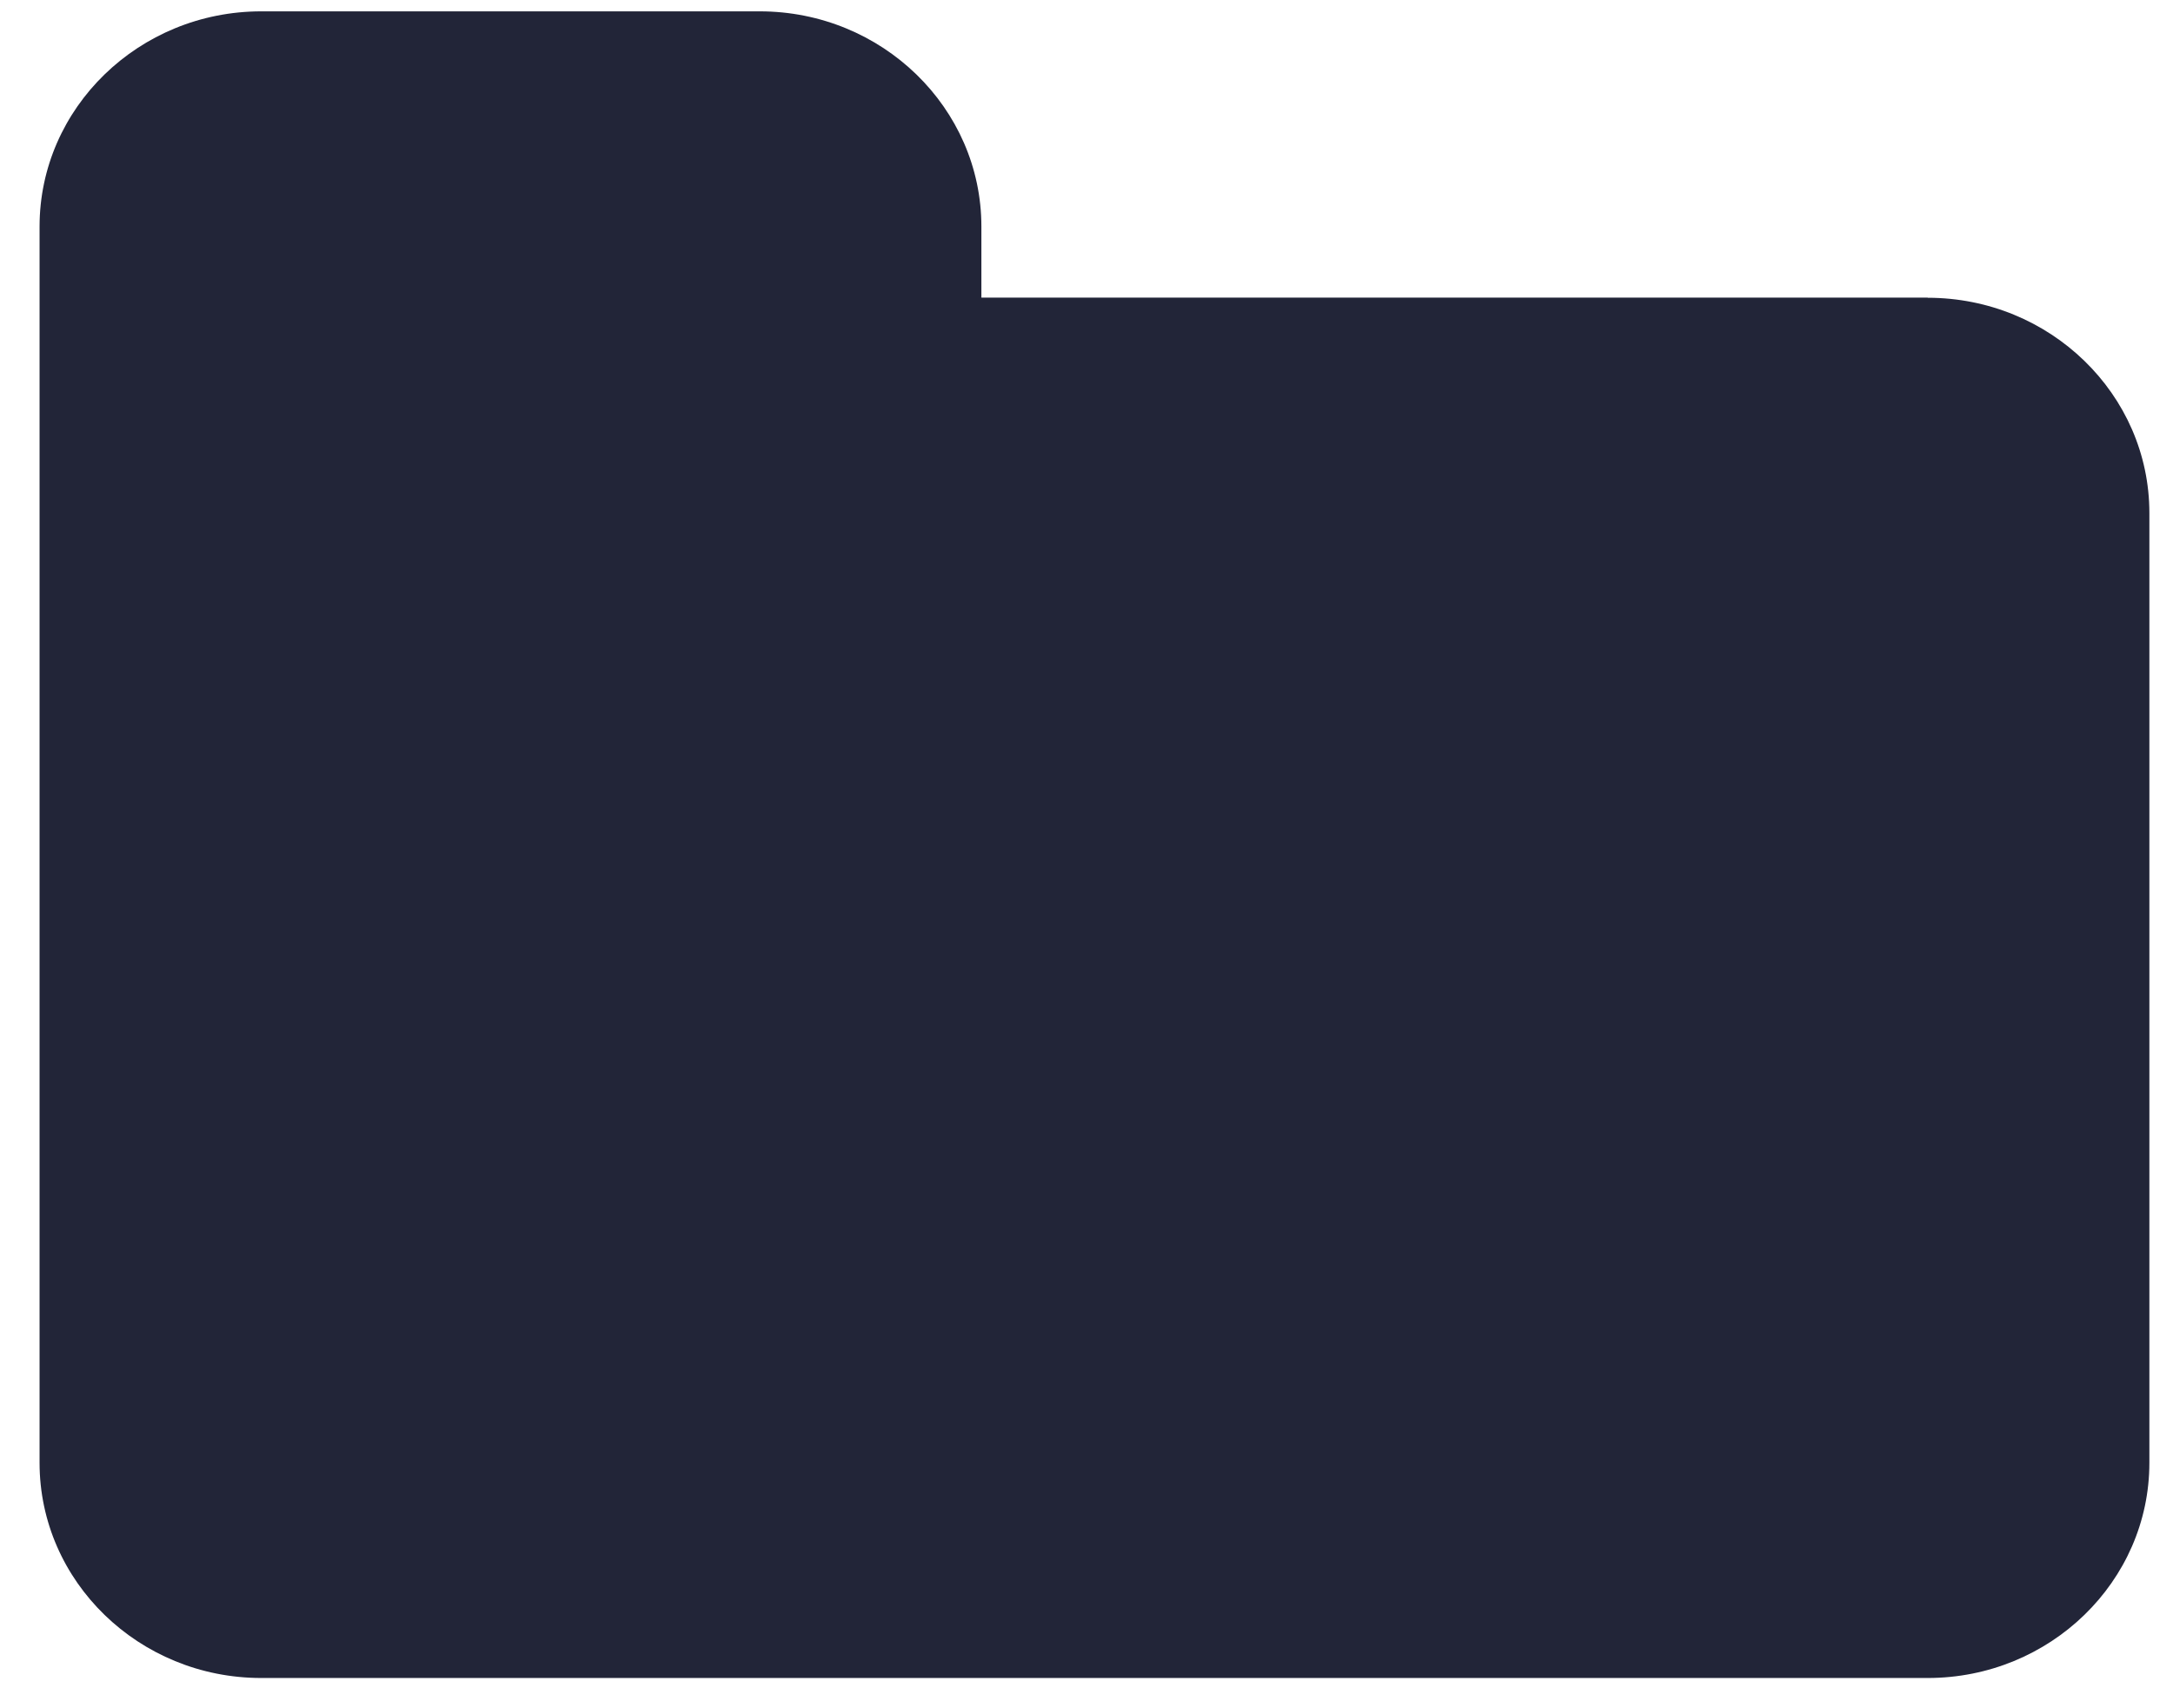
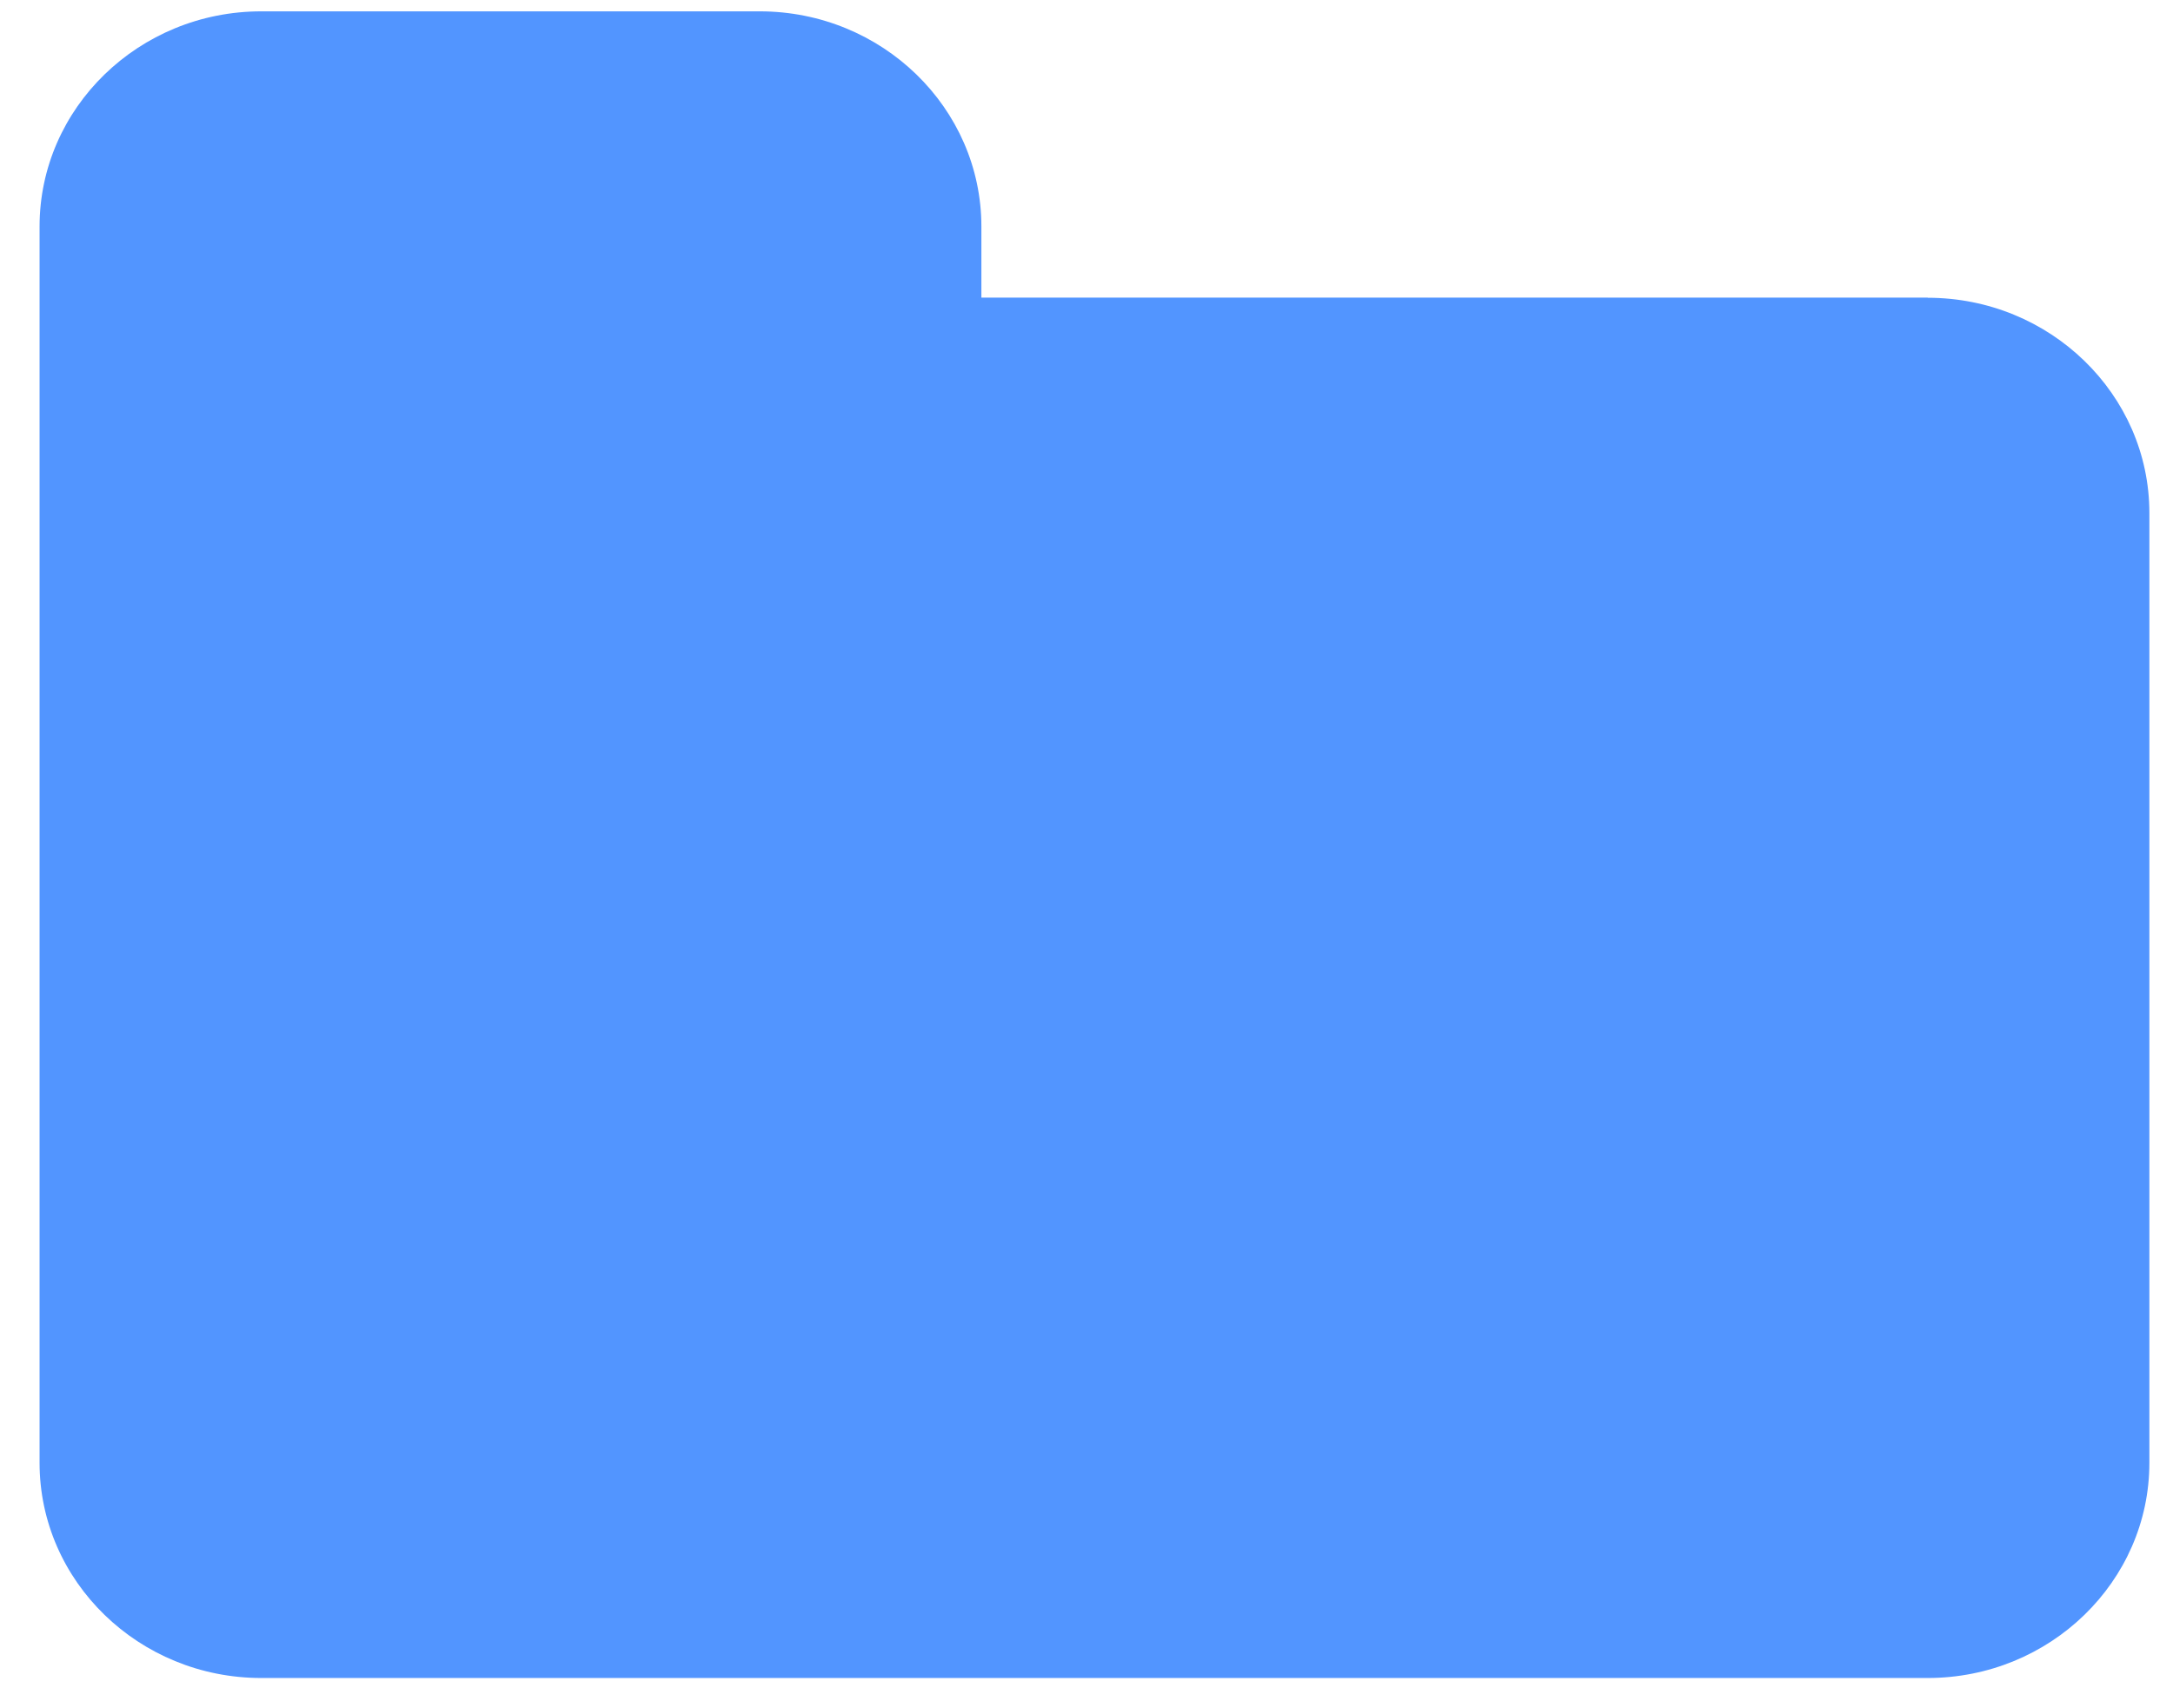
<svg xmlns="http://www.w3.org/2000/svg" width="140" height="110">
  <rect id="backgroundrect" width="100%" height="100%" x="0" y="0" fill="none" stroke="none" />
  <g class="currentLayer" style="">
-     <g fill="#222538" fill-opacity="1" fill-rule="evenodd" id="svg_1" class="">
-       <g fill="#222538" fill-rule="nonzero" id="svg_2" fill-opacity="1">
-         <g id="svg_3" fill="#222538" fill-opacity="1">
-           <g id="svg_4" fill="#222538" fill-opacity="1">
-             <path d="M124.198,19.174 h-60.97 v-4.578 c0,-7.647 -6.406,-13.865 -14.28,-13.865 h-32.119 c-7.874,0 -14.28,6.218 -14.28,13.865 v79.646 c0,7.647 6.406,13.865 14.28,13.865 h107.369 c7.874,0 14.28,-6.218 14.28,-13.865 v-61.193 c0,-7.647 -6.406,-13.865 -14.28,-13.865 z" id="svg_5" fill="#222538" fill-opacity="1" />
+     <g fill="#5295FF" fill-opacity="1" fill-rule="evenodd" id="svg_1" class="">
+       <g fill="#5295FF" fill-rule="nonzero" id="svg_2" fill-opacity="1">
+         <g id="svg_3" fill="#5295FF" fill-opacity="1">
+           <g id="svg_4" fill="#5295FF" fill-opacity="1">
+             <path d="M124.198,19.174 h-60.97 v-4.578 c0,-7.647 -6.406,-13.865 -14.28,-13.865 h-32.119 c-7.874,0 -14.28,6.218 -14.28,13.865 v79.646 c0,7.647 6.406,13.865 14.28,13.865 h107.369 c7.874,0 14.28,-6.218 14.28,-13.865 v-61.193 c0,-7.647 -6.406,-13.865 -14.28,-13.865 z" id="svg_5" fill="#5295FF" fill-opacity="1" />
          </g>
        </g>
      </g>
    </g>
  </g>
</svg>
